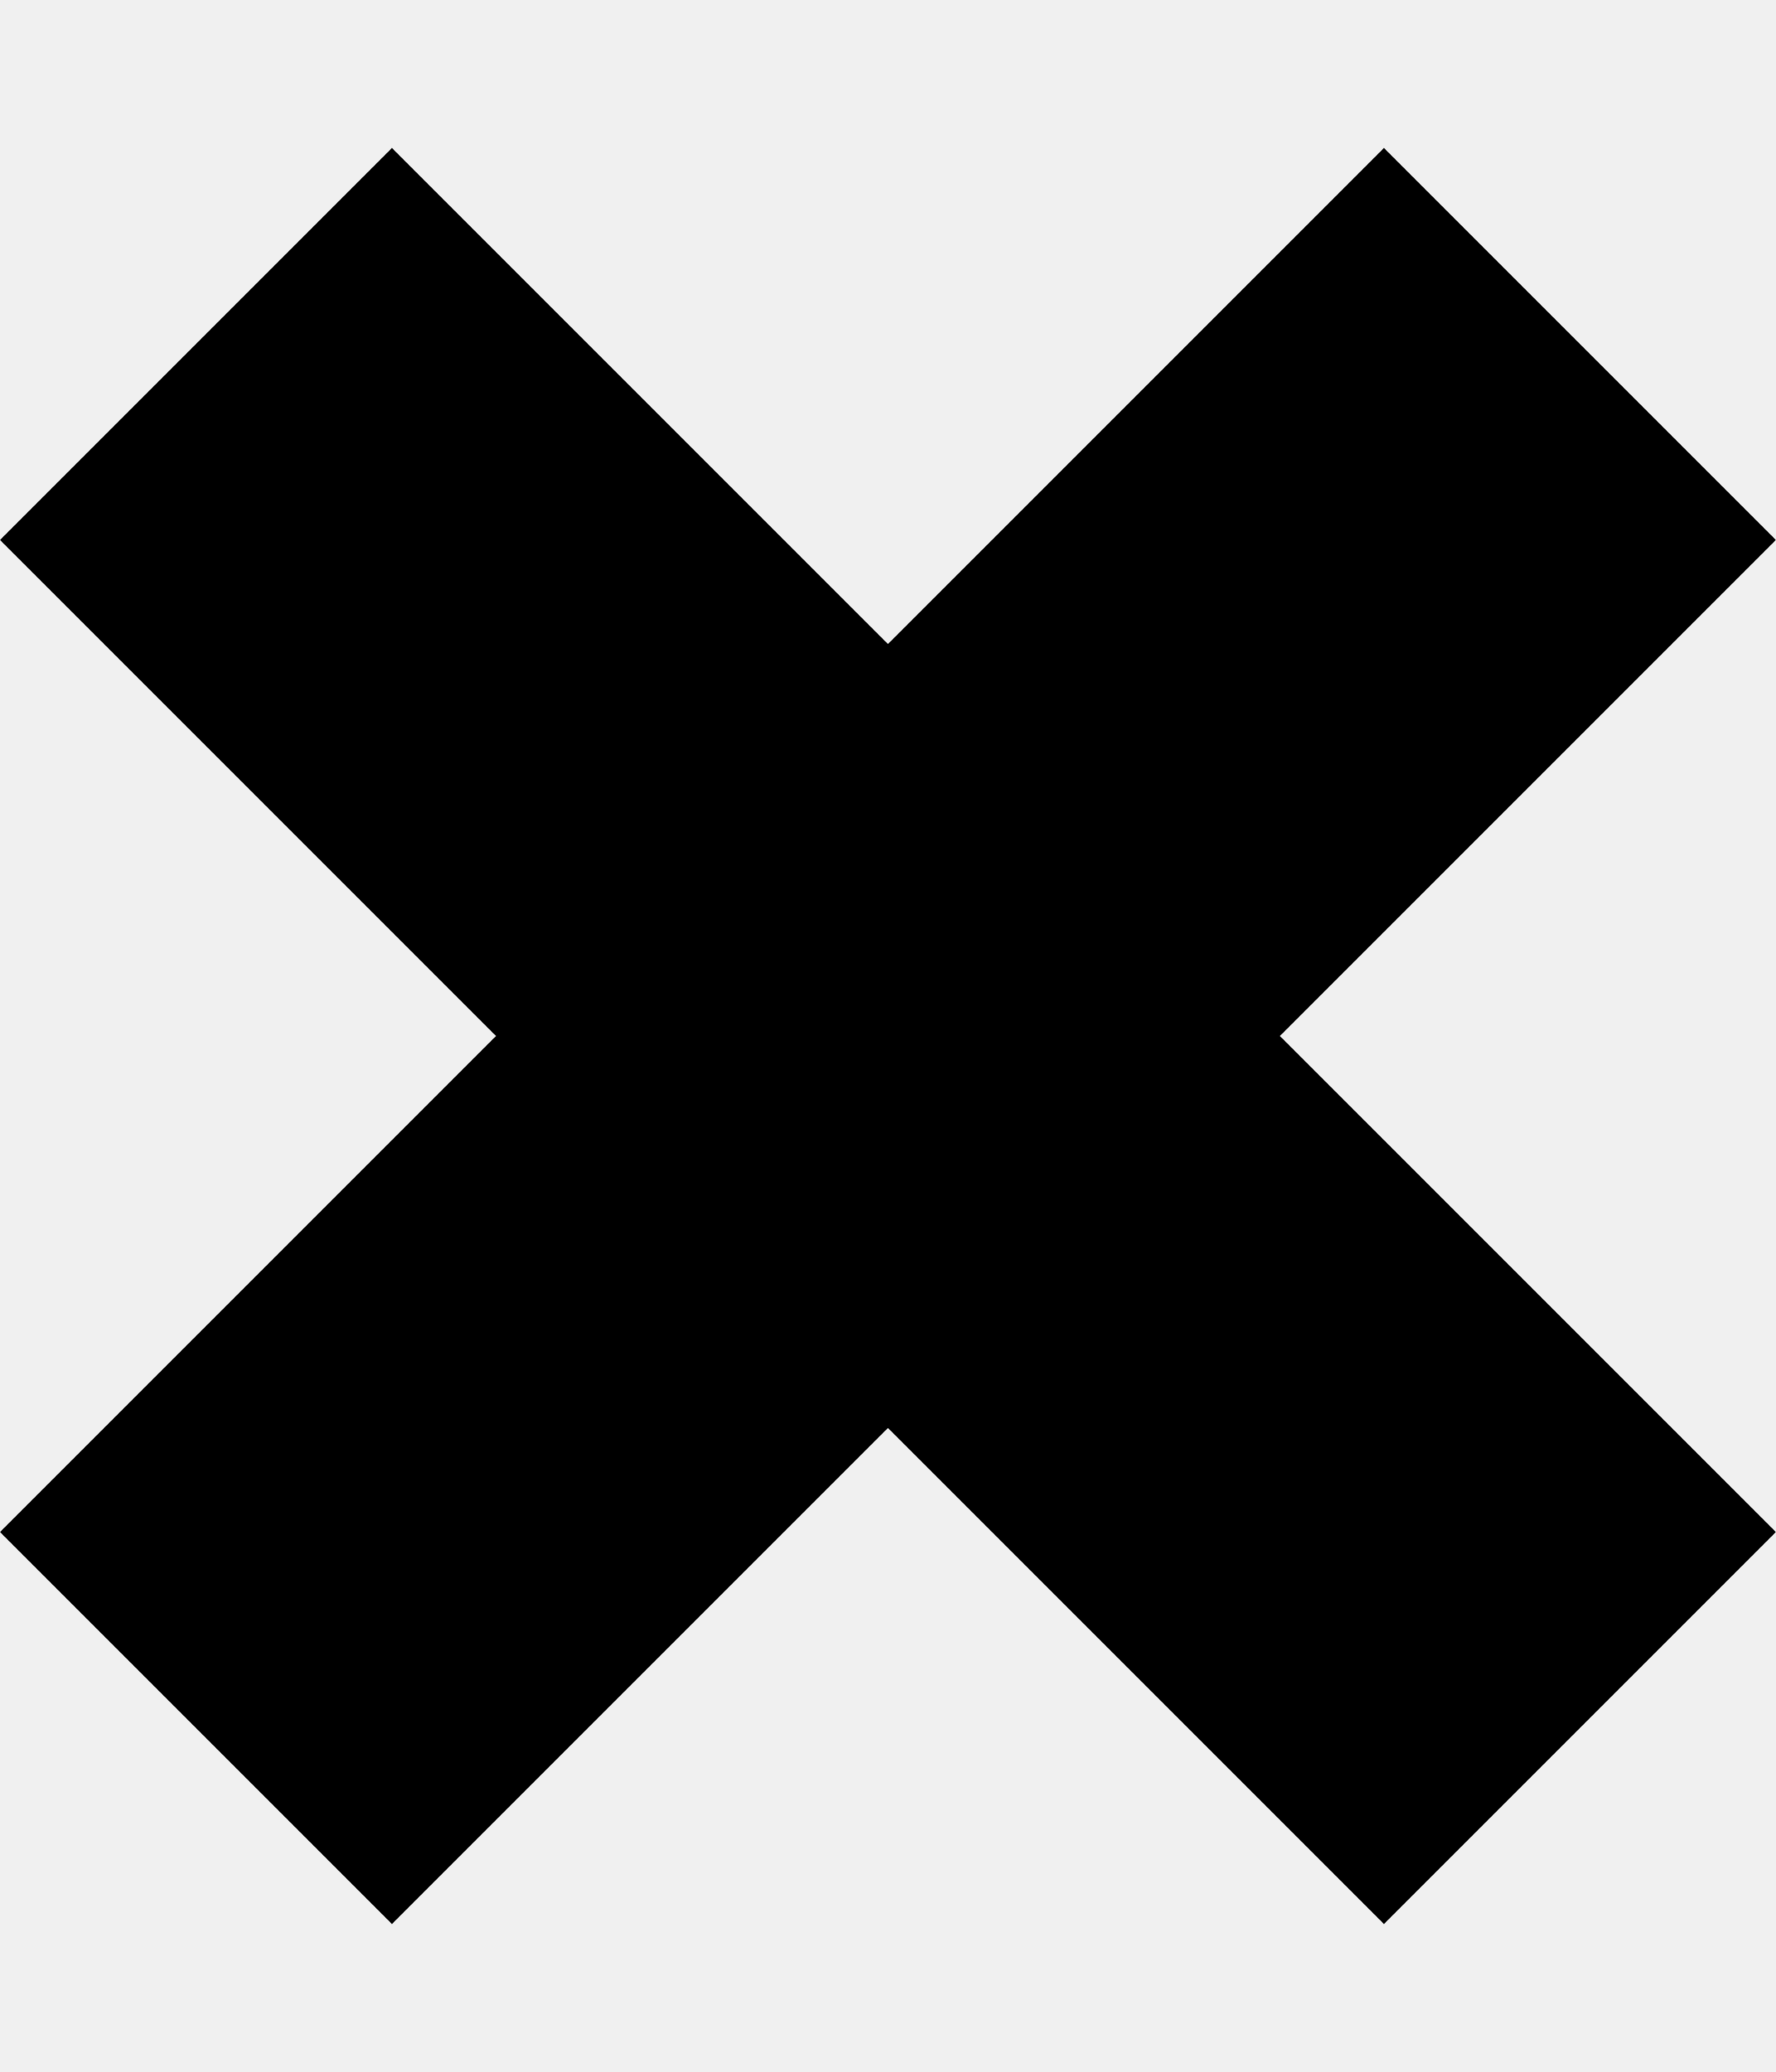
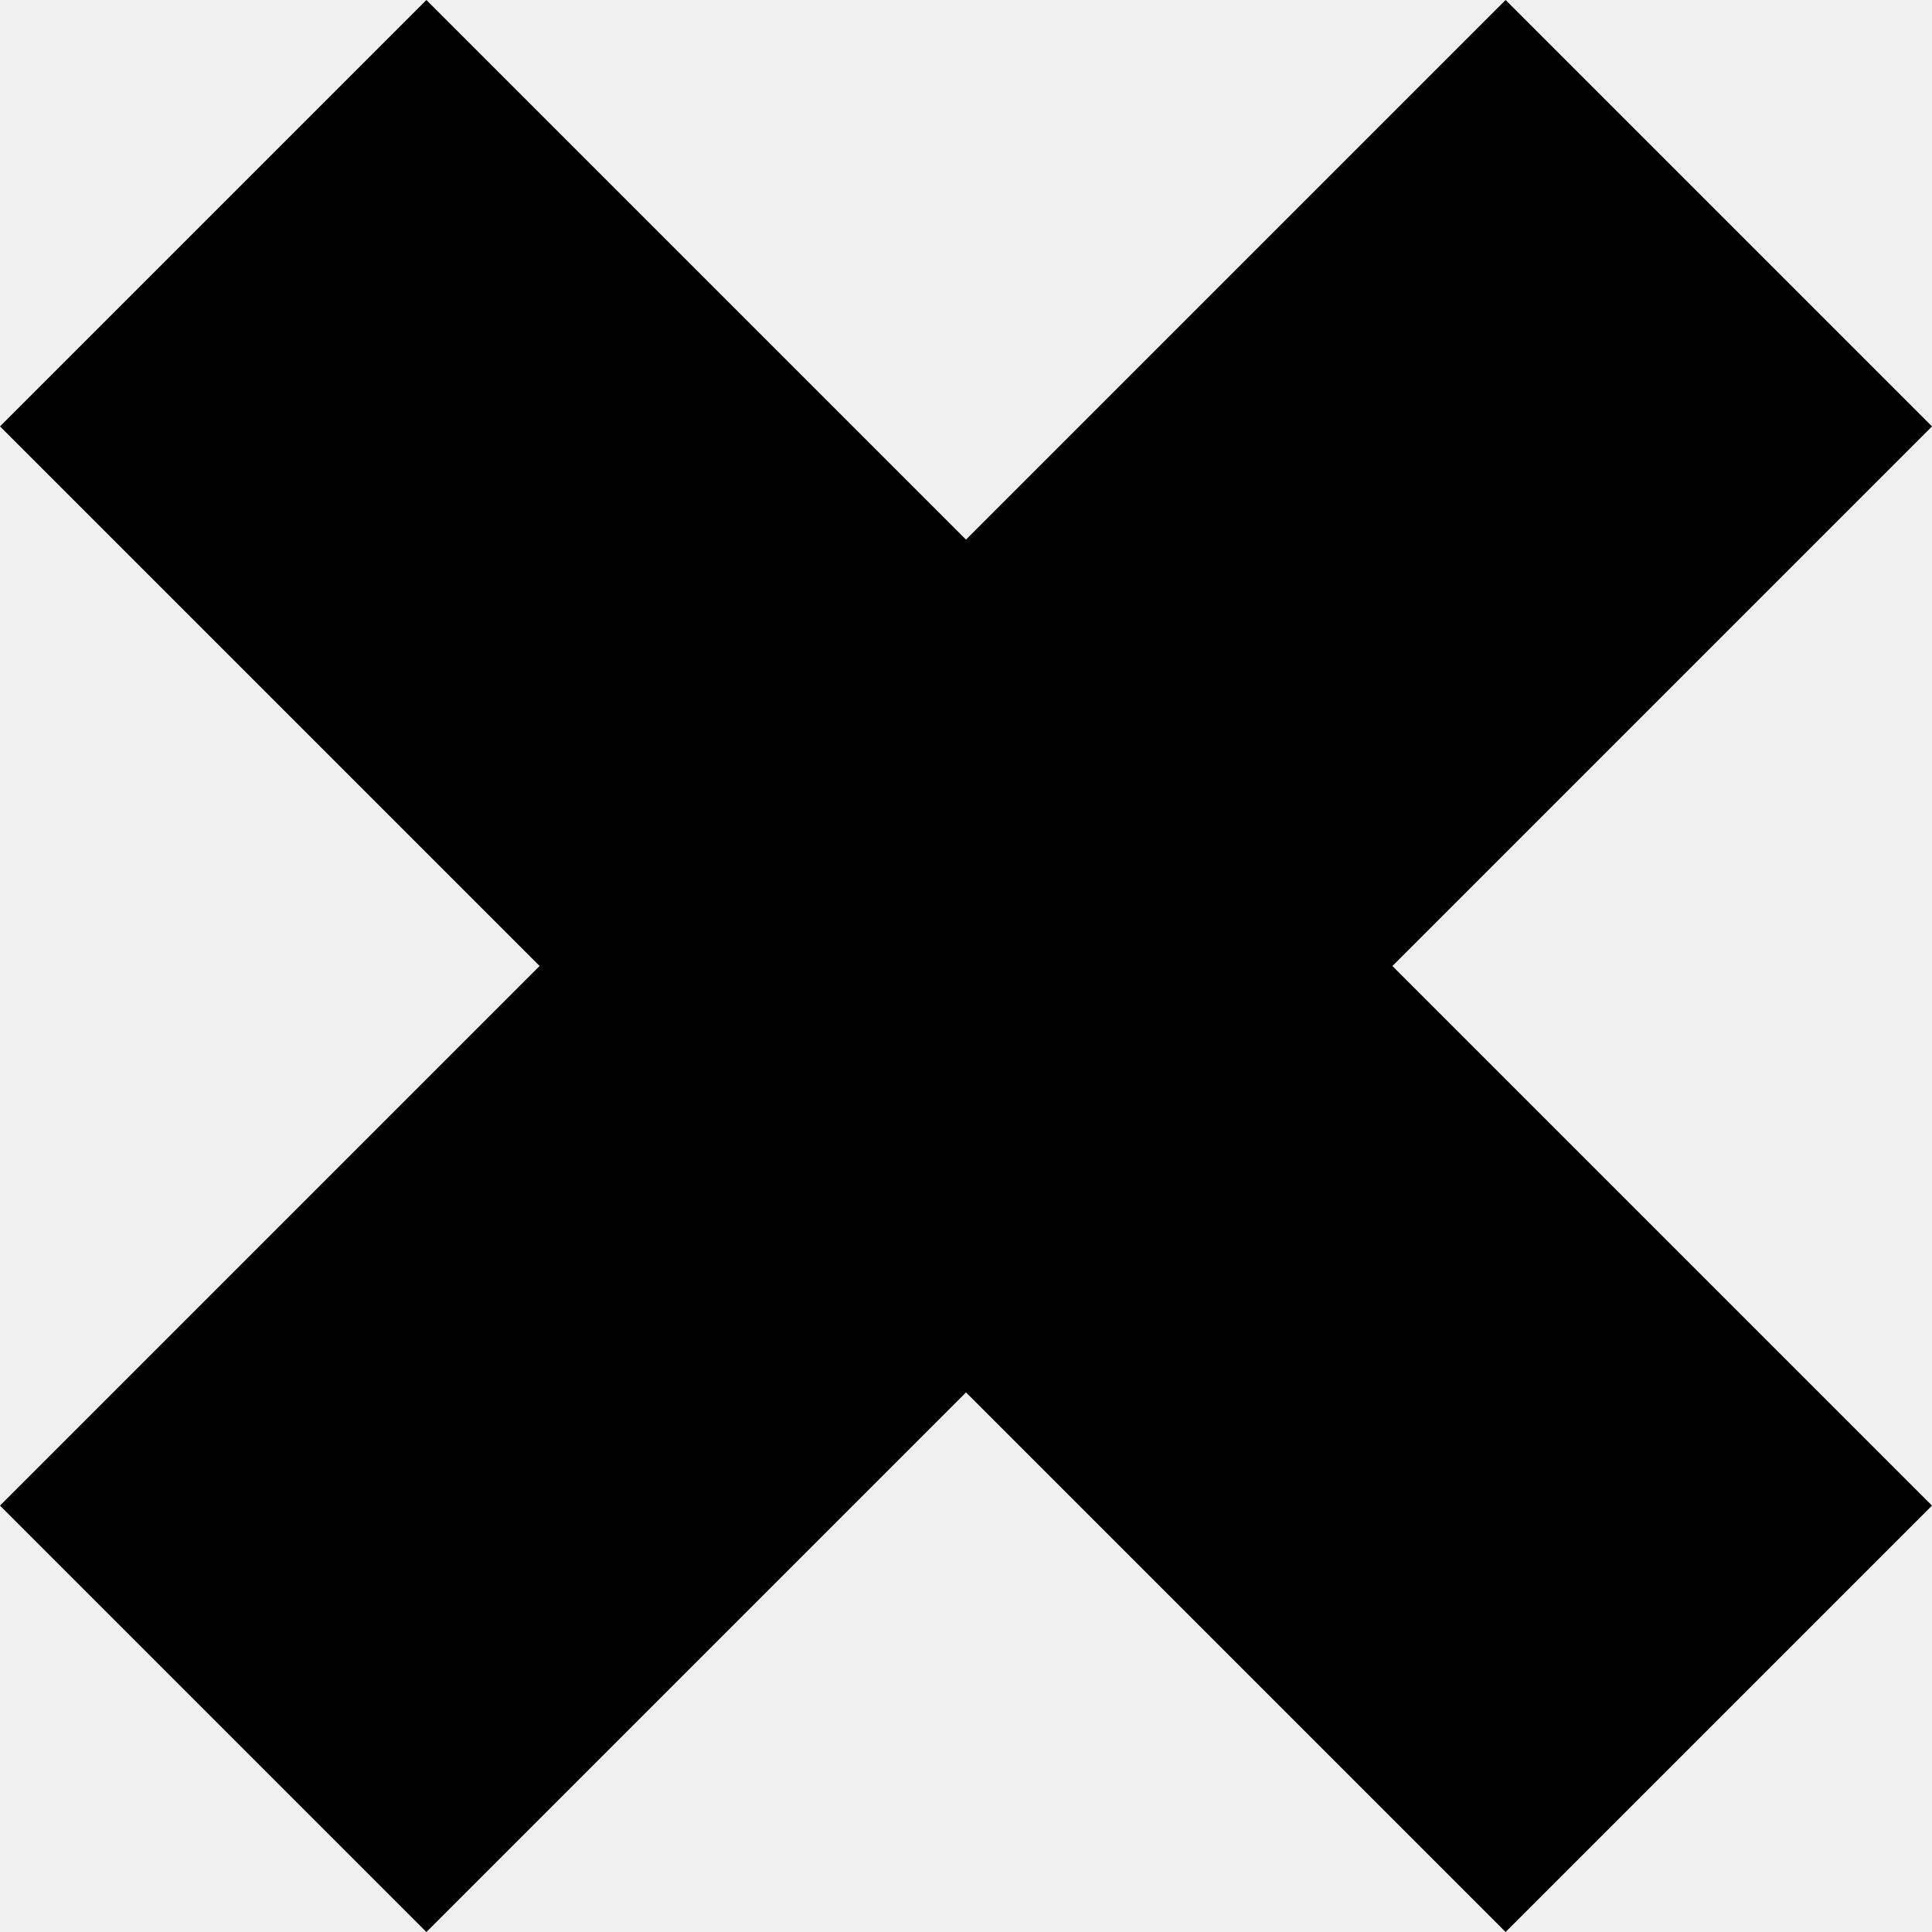
- <svg xmlns="http://www.w3.org/2000/svg" id="svg2" style="margin-top:9px;margin-left:10px;" version="1.1" data-tags="remove-circle, cancel, close, remove, delete" height="896" width="768" data-du="" viewBox="0 0 768 896">
+ <svg xmlns="http://www.w3.org/2000/svg" id="svg2" version="1.1" data-tags="remove-circle, cancel, close, remove, delete" height="1200" width="1200" data-du="" viewBox="0 0 1200 1200">
  <defs id="defs32">
    <pattern id="pattern13199" width="811.314" patternUnits="userSpaceOnUse" patternTransform="translate(-1692.996,113.8855)" height="483.721">
      <path id="path13201" filter="url(#filter3767)" d="M241.86,83.182H569.453A158.678,158.678 0 0 1 728.131,241.86V241.86A158.678,158.678 0 0 1 569.453,400.538H241.86A158.678,158.678 0 0 1 83.182,241.86V241.86A158.678,158.678 0 0 1 241.86,83.182" />
    </pattern>
    <mask id="mask13195" maskUnits="userSpaceOnUse">
-       <path id="path13197" stroke="#000" fill="#fff" d="m-957.186,582.246 40.949,-299.441 -144.602,-8.958 -10.237,67.822 -12.797,11.517 -8.958,216.263 -65.263,-21.754 14.076,-270.009 -74.22,-6.398 -11.517,28.152 -14.076,225.22 -42.229,-8.958 2.559,-250.814 -6.398,0 -7.678,-70.381 -33.271,1.28 -1.28,29.432 -7.678,17.915 -2.559,189.39 -26.873,33.271 2.559,88.297 40.949,19.195 34.551,-46.068 284.085,76.78 49.907,-21.754" />
+       <path id="path13197" d="m -957.186,582.246 40.949,-299.441 -144.602,-8.958 -10.237,67.822 -12.797,11.517 -8.958,216.263 -65.263,-21.754 14.076,-270.009 -74.22,-6.398 -11.517,28.152 -14.076,225.22 -42.229,-8.958 2.559,-250.814 -6.398,0 -7.678,-70.381 -33.271,1.28 -1.28,29.432 -7.678,17.915 -2.559,189.39 -26.873,33.271 2.559,88.297 40.949,19.195 34.551,-46.068 284.085,76.78 49.907,-21.754" style="fill:#ffffff;stroke:#000000" />
    </mask>
-     <filter id="filter13191" y="-.262" x="-.129" width="1.258" height="1.524">
+     <filter id="filter13191" y="-0.262" x="-0.129" width="1.258" height="1.524" color-interpolation-filters="sRGB">
      <feGaussianBlur id="feGaussianBlur13193" stdDeviation="34.659" />
    </filter>
  </defs>
-   <path d="M 0,233.498 214.502,448 0,662.502 169.498,832 384,617.498 598.502,832 768,662.502 553.498,448 768,233.498 598.502,64 384,278.502 169.498,64 0,233.498 z" id="path18404" />
+   <path d="M 0,264.84 335.16,600 0,935.16 264.84,1200 600,864.84 935.16,1200 1200,935.16 864.84,600 1200,264.84 935.16,0 600,335.16 264.84,0 0,264.84 z" id="path18404" />
</svg>
